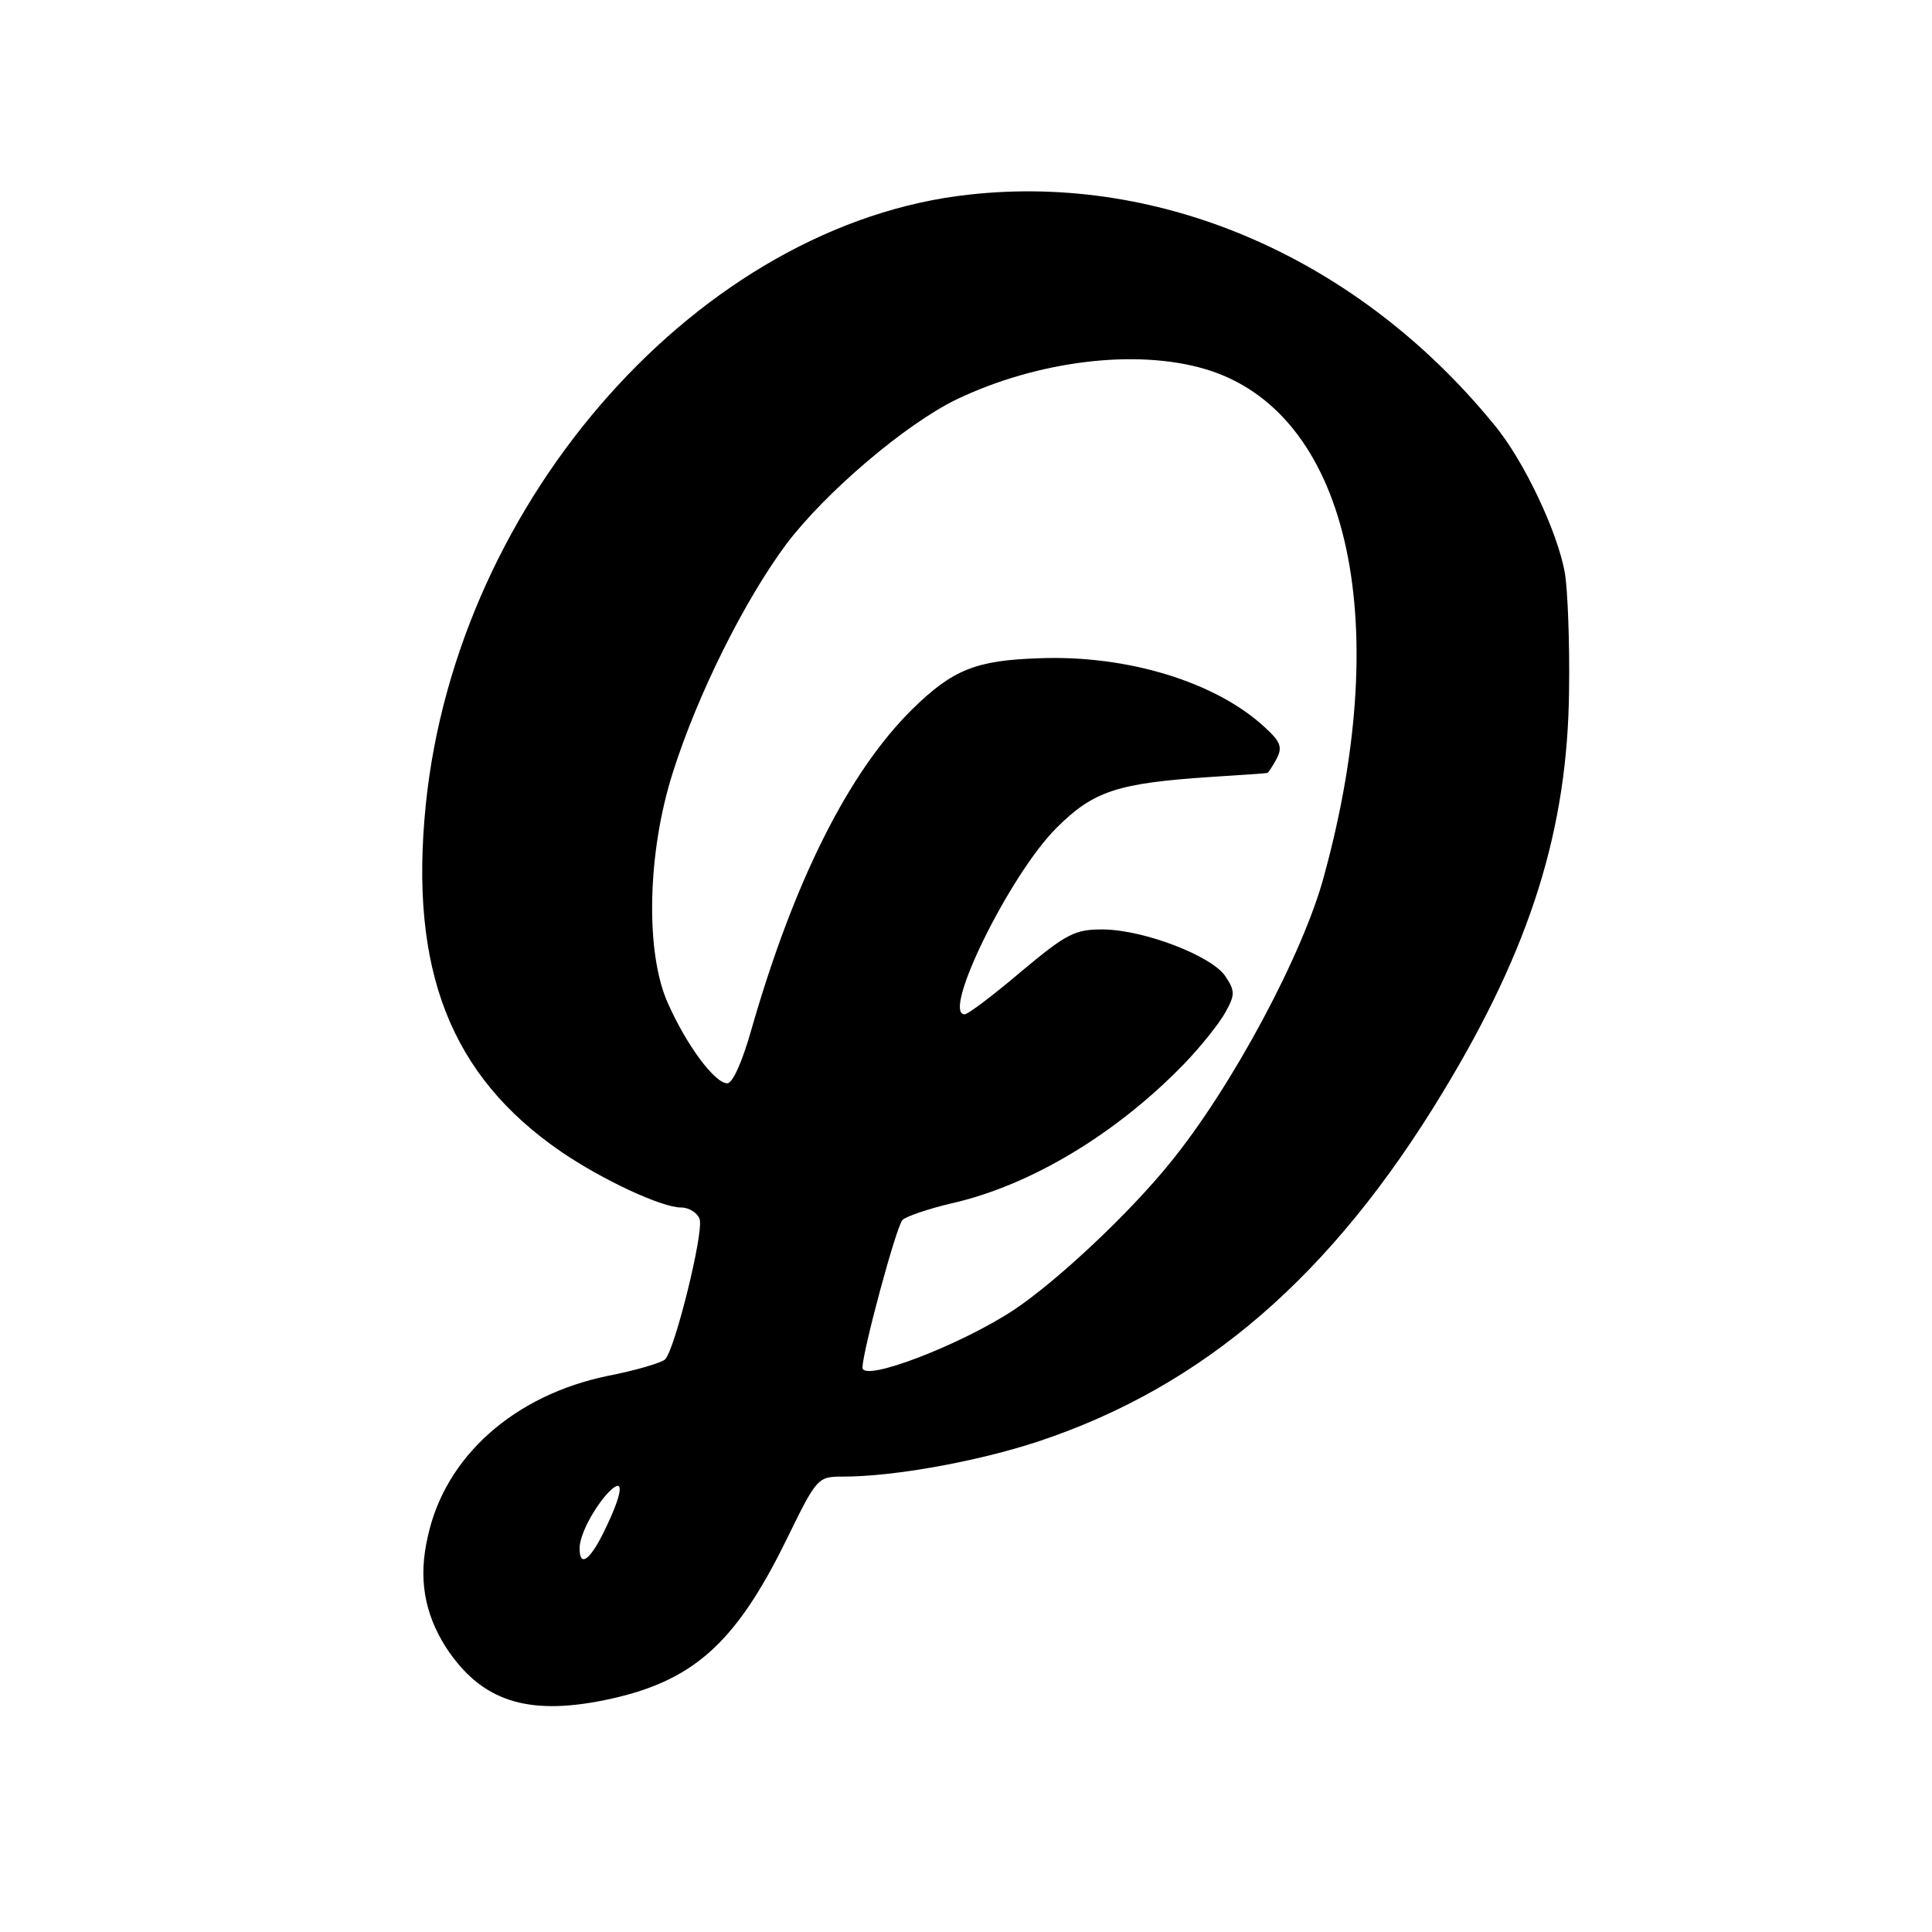
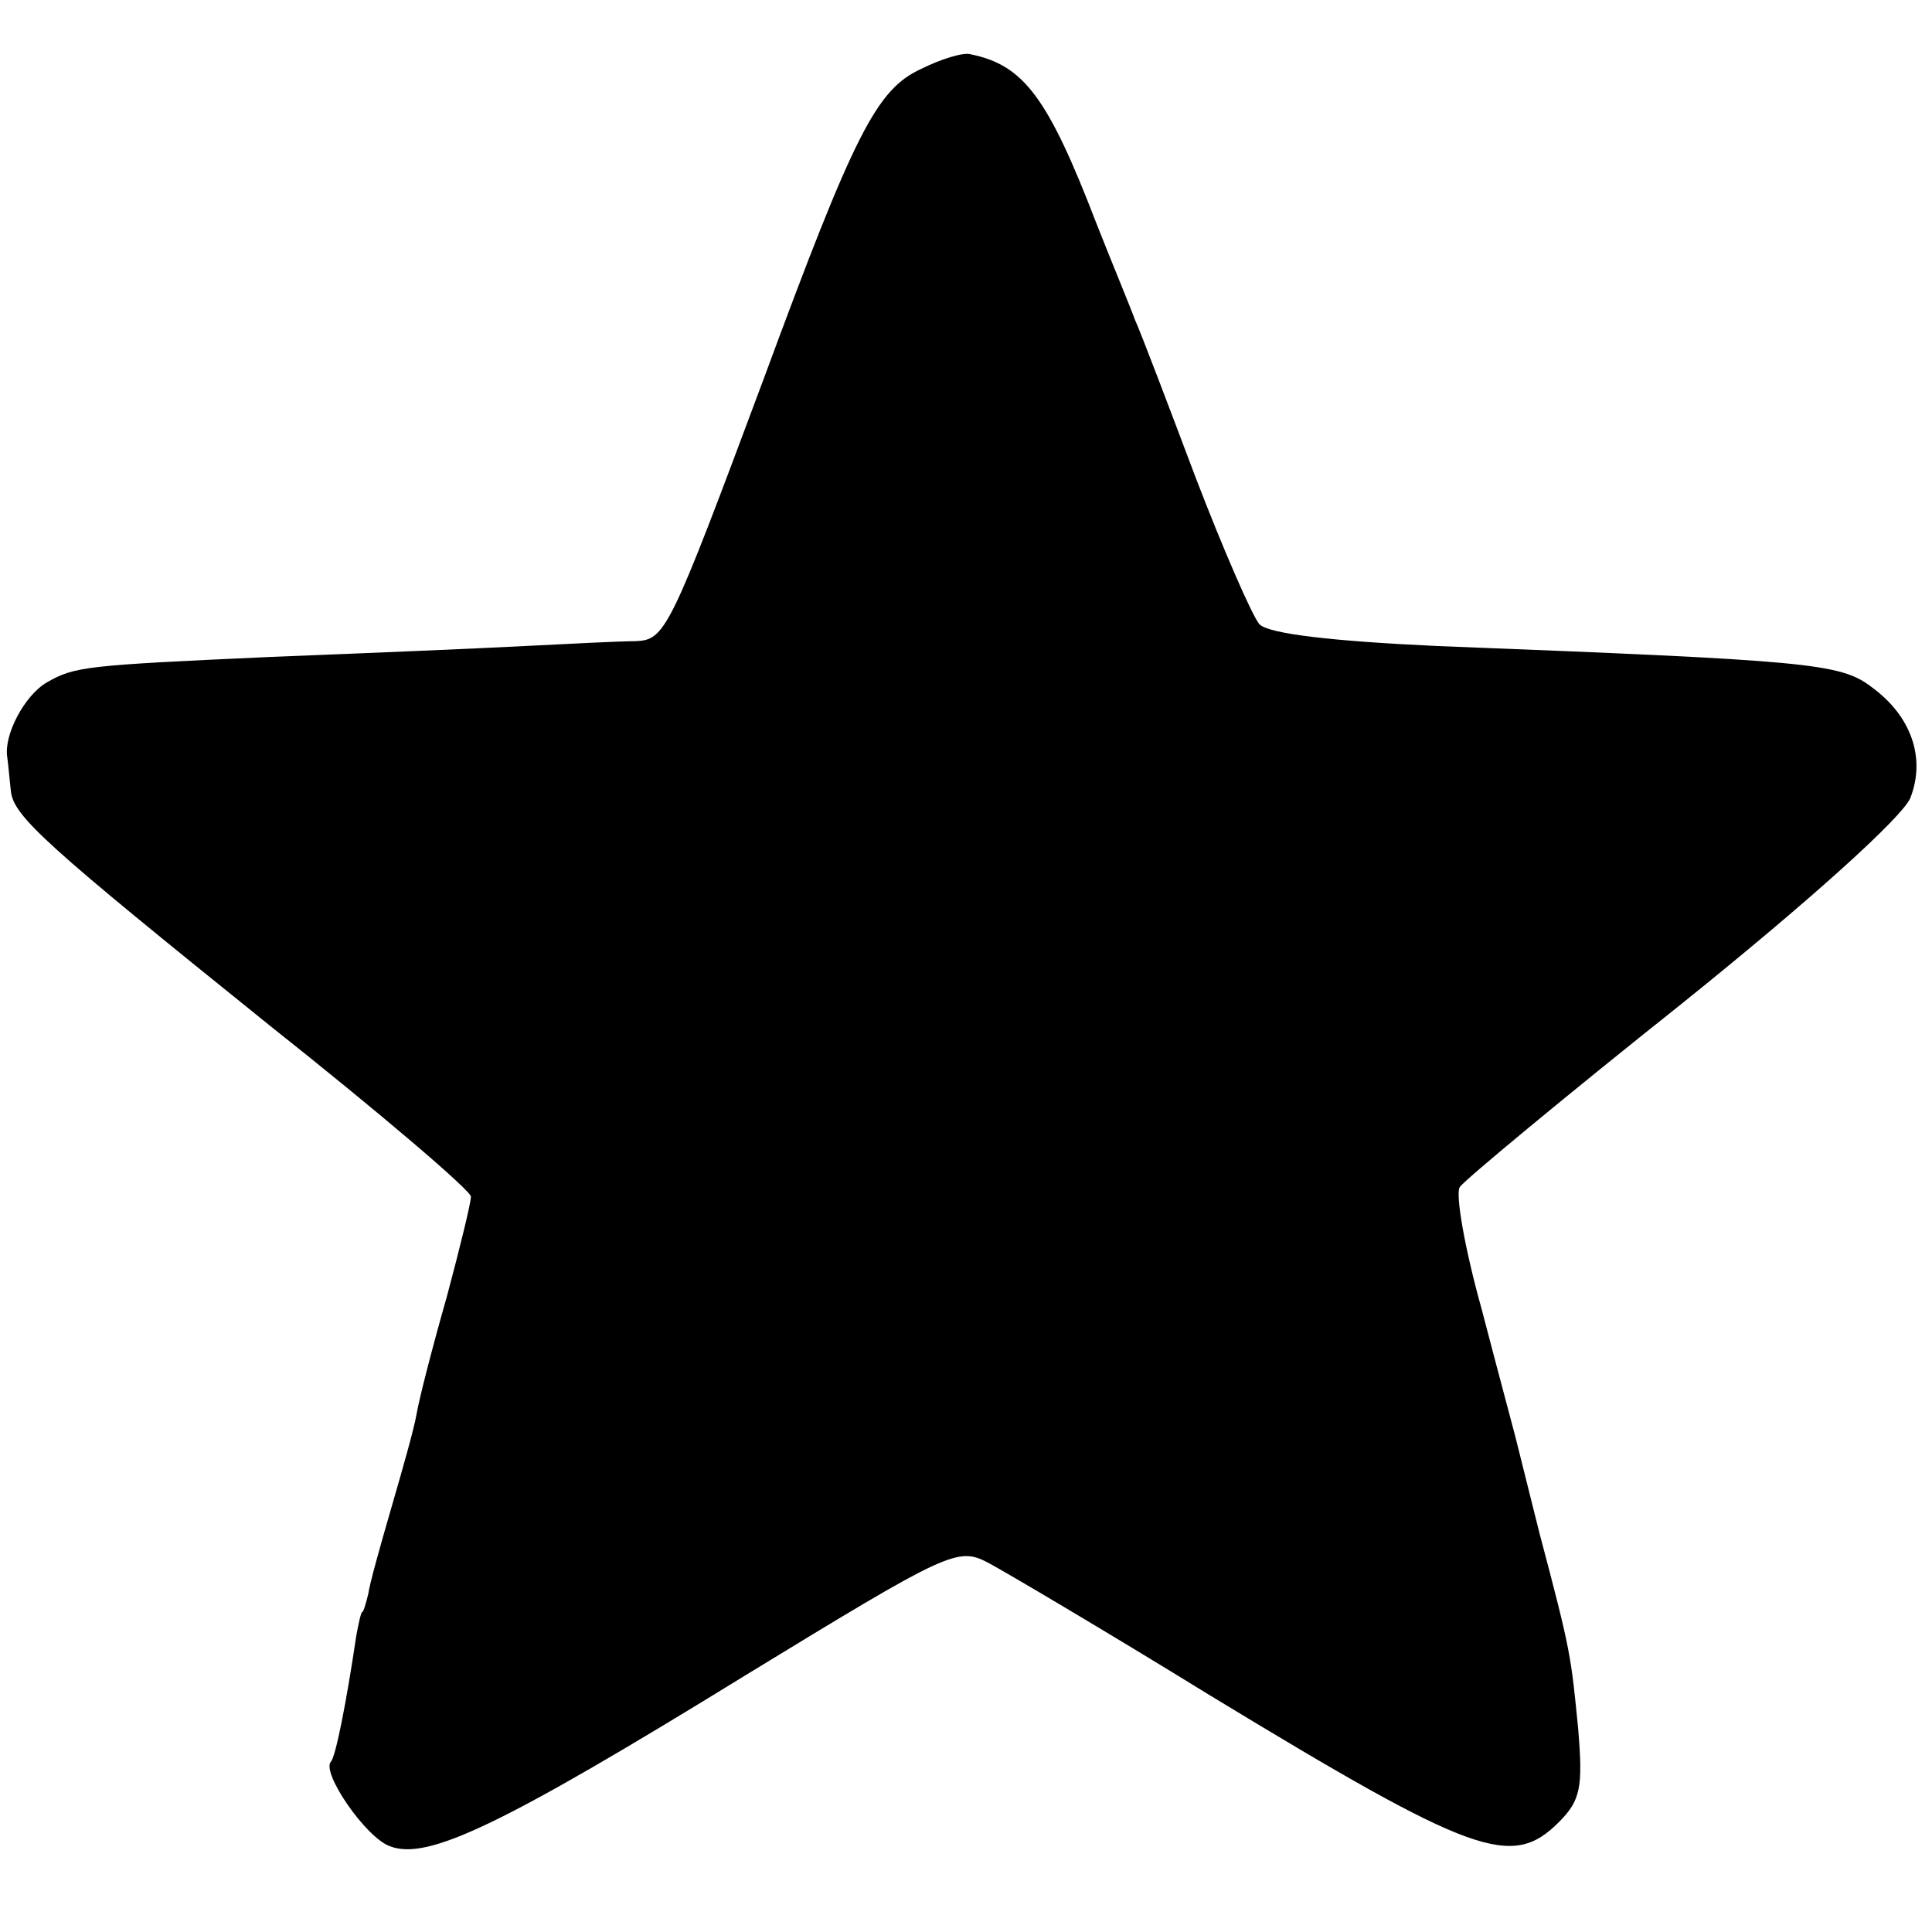
- <svg xmlns="http://www.w3.org/2000/svg" version="1.0" width="280pt" height="280pt" viewBox="0 0 280 280" preserveAspectRatio="xMidYMid meet">
-   <g transform="translate(0,280) scale(0.1,-0.1)" fill="#000000" stroke="none">
-     <path d="M1405 2518 c-389 -42 -743 -440 -788 -885 -24 -239 36 -392 196 -502 60 -41 146 -81 174 -81 12 0 24 -8 27 -17 6 -20 -36 -189 -50 -203 -5 -5 -42 -16 -83 -24 -136 -28 -236 -117 -261 -233 -14 -60 -5 -111 26 -160 51 -78 117 -100 230 -77 127 26 189 80 264 233 44 90 45 91 82 91 74 0 195 22 283 51 240 80 425 240 586 506 128 211 181 382 183 583 1 69 -2 145 -6 169 -10 59 -60 165 -103 216 -196 240 -480 364 -760 333z m342 -253 c205 -61 275 -358 172 -734 -30 -113 -134 -307 -223 -416 -58 -72 -162 -170 -226 -213 -77 -51 -220 -106 -220 -84 0 23 49 205 58 214 5 5 37 16 71 24 115 26 239 101 337 202 25 26 52 60 60 75 14 25 14 31 0 52 -19 29 -116 67 -177 68 -41 0 -52 -5 -119 -61 -40 -34 -77 -62 -82 -62 -34 0 65 202 133 270 54 54 89 65 224 74 44 3 81 5 82 6 1 0 7 9 13 20 9 17 6 25 -17 46 -70 65 -198 105 -327 100 -91 -3 -125 -16 -184 -74 -92 -91 -171 -248 -233 -464 -13 -46 -27 -78 -35 -78 -18 0 -59 55 -86 116 -33 73 -30 218 7 334 36 114 104 250 165 332 57 75 172 173 246 209 117 56 260 74 361 44z m-867 -1675 c-23 -50 -40 -64 -40 -34 0 18 17 52 38 77 26 29 27 10 2 -43z" />
+ <svg xmlns="http://www.w3.org/2000/svg" version="1.0" width="160pt" height="160pt" viewBox="0 0 160 160" preserveAspectRatio="xMidYMid meet">
+   <g transform="translate(0,160) scale(0.1,-0.1)" fill="#000000" stroke="none">
+     <path d="M763 1543 c-37 -17 -55 -52 -131 -258 -78 -209 -81 -215 -106 -216 -12 0 -52 -2 -91 -4 -38 -2 -133 -6 -210 -9 -155 -7 -163 -8 -186 -21 -19 -11 -36 -44 -33 -62 1 -7 2 -20 3 -28 2 -21 29 -45 214 -194 92 -73 167 -137 167 -142 0 -5 -9 -42 -20 -83 -12 -42 -23 -85 -25 -97 -2 -12 -12 -47 -21 -78 -9 -31 -18 -63 -19 -71 -2 -8 -4 -15 -5 -15 -1 0 -3 -9 -5 -20 -8 -54 -17 -100 -21 -104 -8 -9 29 -63 49 -70 31 -12 92 17 295 142 167 102 175 106 200 93 15 -8 98 -57 184 -110 219 -133 250 -144 289 -105 18 18 20 29 16 77 -6 61 -6 64 -32 162 -9 36 -18 72 -20 80 -2 8 -15 56 -28 106 -14 50 -22 96 -18 101 3 5 86 74 184 152 107 86 182 154 189 170 13 33 1 68 -32 92 -26 20 -53 22 -360 34 -86 4 -139 10 -147 18 -6 7 -30 62 -53 122 -23 61 -45 119 -50 130 -4 11 -19 47 -32 80 -40 104 -60 131 -104 140 -6 2 -25 -4 -41 -12z" />
  </g>
</svg>
